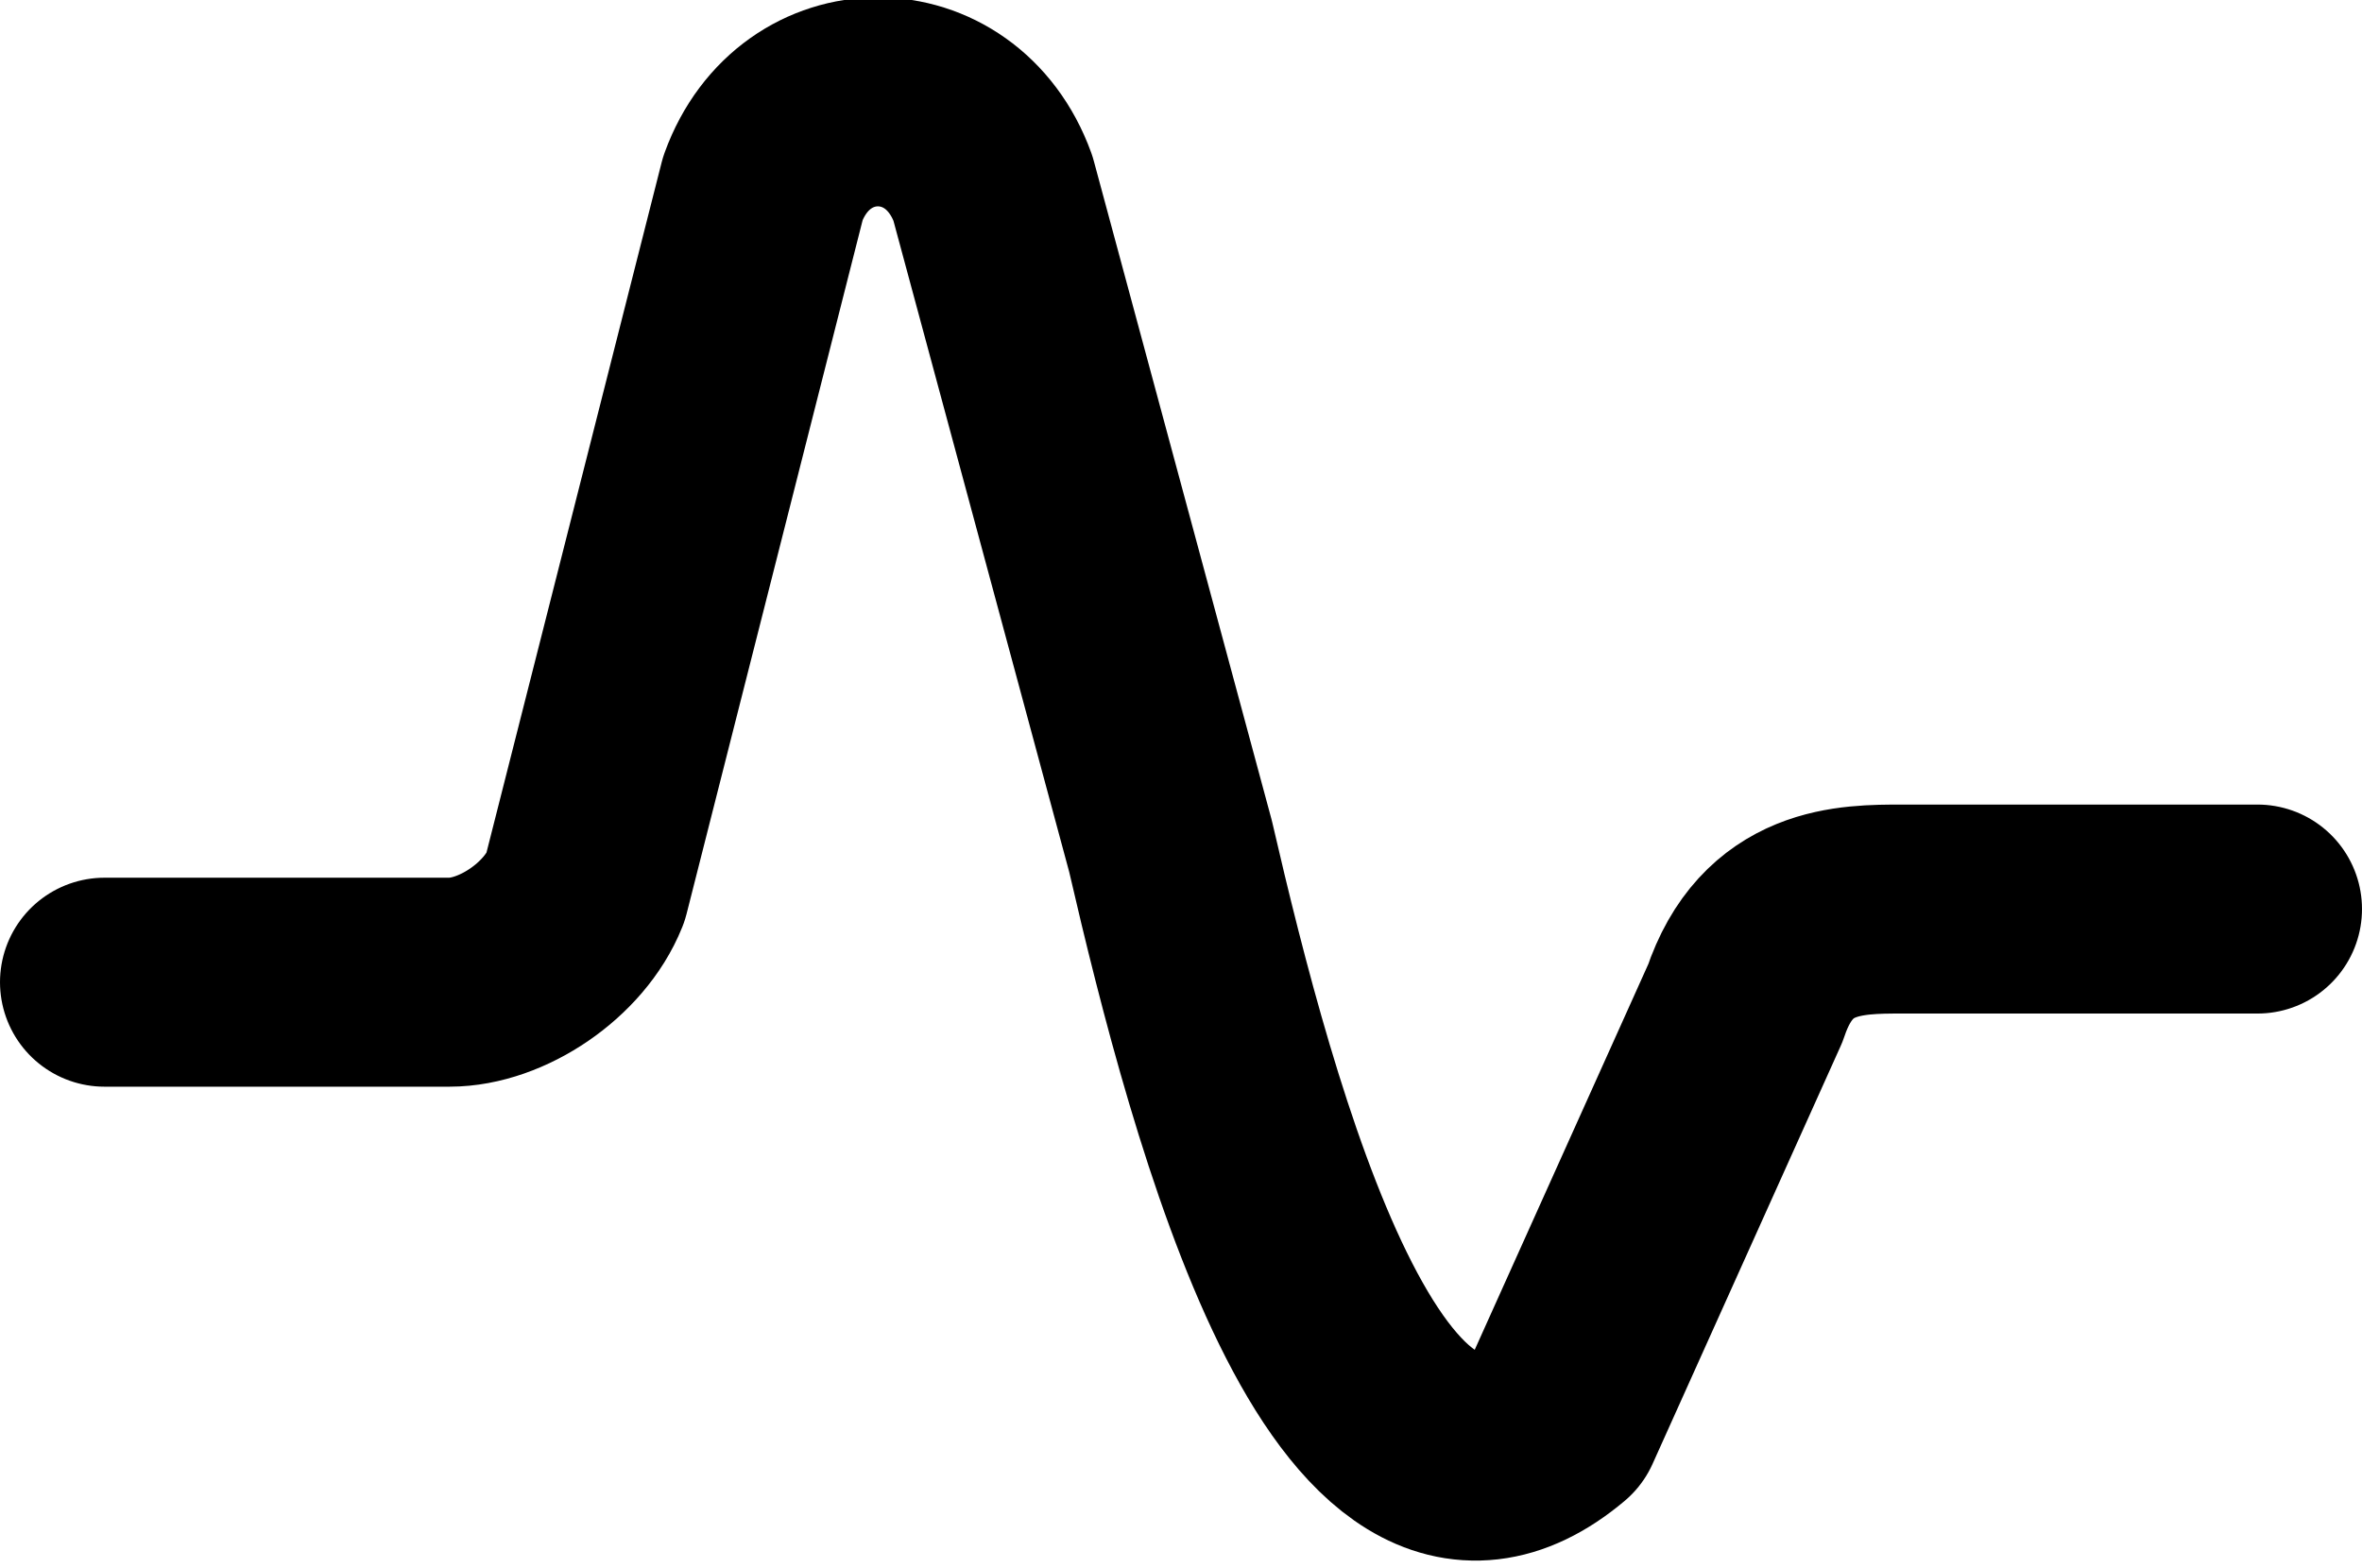
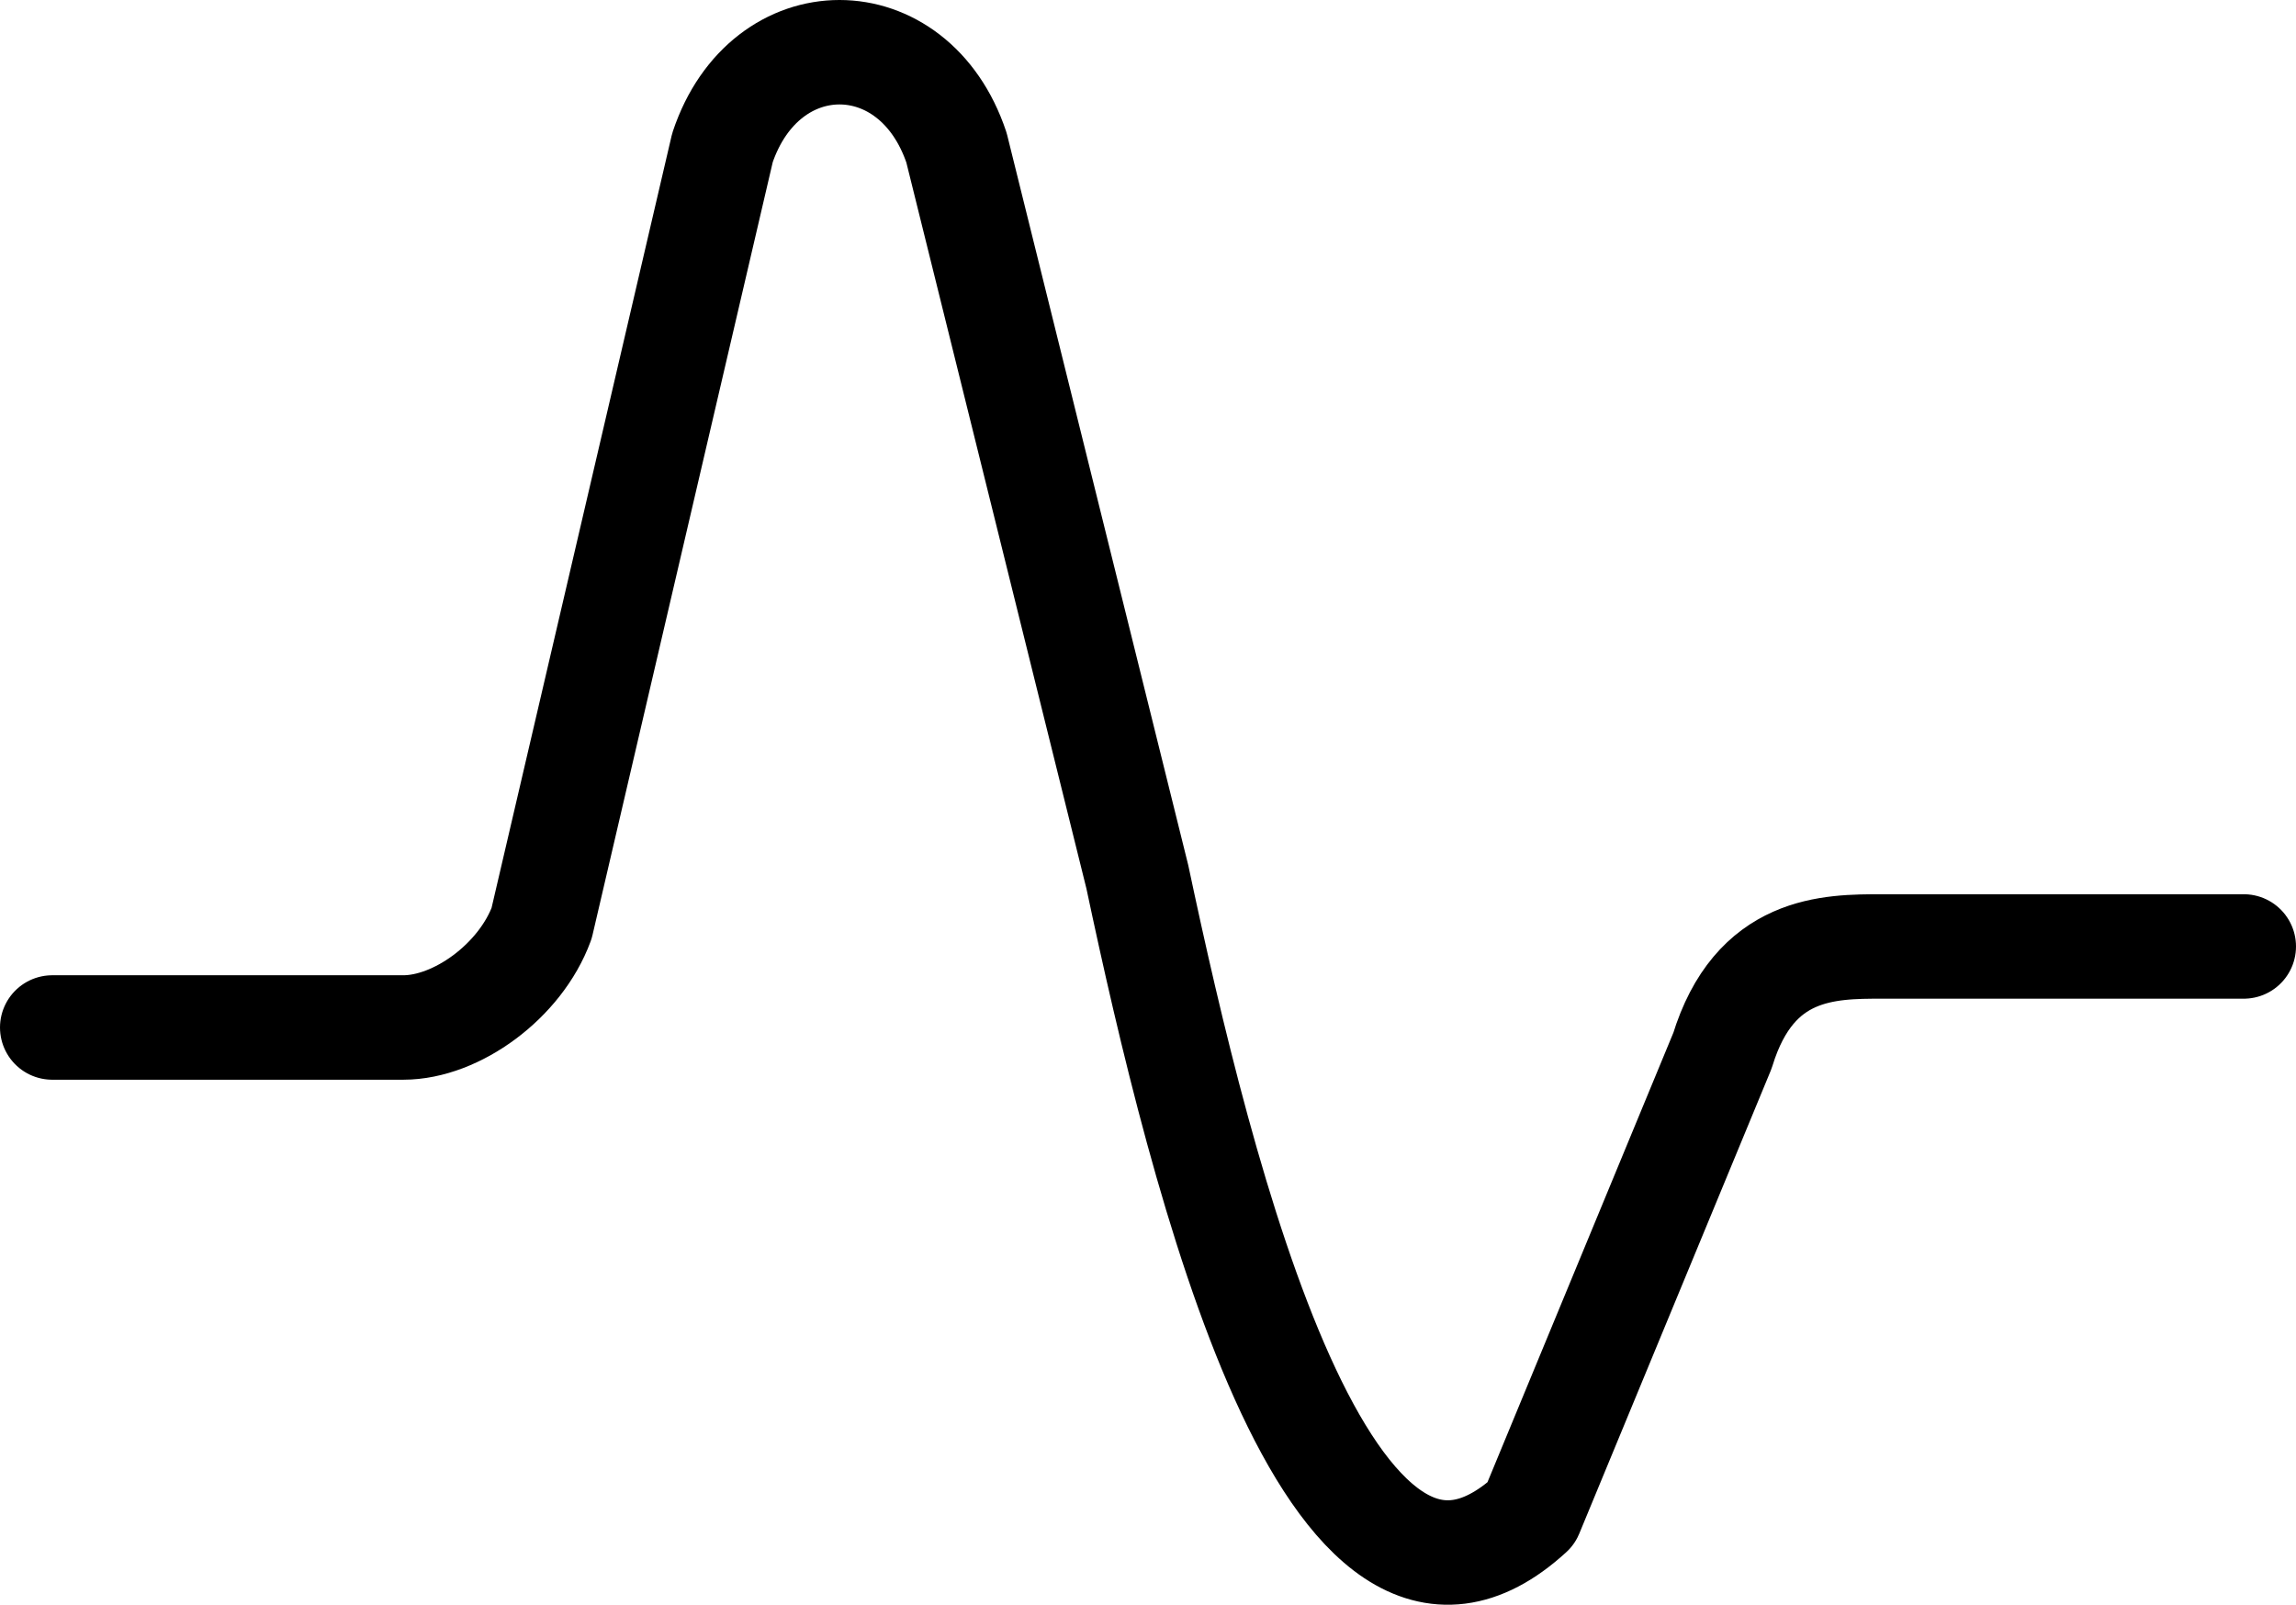
- <svg xmlns="http://www.w3.org/2000/svg" id="Layer_1" data-name="Layer 1" version="1.1" viewBox="0 0 22.6 15">
+ <svg xmlns="http://www.w3.org/2000/svg" id="Layer_1" data-name="Layer 1" viewBox="0 0 483.484 338">
  <defs>
    <style>
      .cls-1 {
        fill: none;
        stroke: #000;
        stroke-linecap: round;
        stroke-linejoin: round;
-         stroke-width: 2px;
+         stroke-width: 22px;
      }
    </style>
  </defs>
-   <path class="cls-1" d="M21.6,8.7h-3.4c-.5,0-1.2,0-1.5.9l-1.8,4c-1.9,1.6-3.1-2.9-3.7-5.5l-1.7-6.3c-.4-1.1-1.8-1.1-2.2,0l-1.7,6.7c-.2.5-.8.9-1.3.9H1" />
+   <path class="cls-1" d="M472.484,199.347h-76.167c-11.201,0-26.883,0-33.603,21.943l-40.324,97.526c-42.564,39.01-69.447-70.706-82.888-134.098L201.418,31.115c-8.961-26.82-40.324-26.82-49.285,0l-38.084,163.356c-4.48,12.191-17.922,21.943-29.123,21.943H11" />
</svg>
